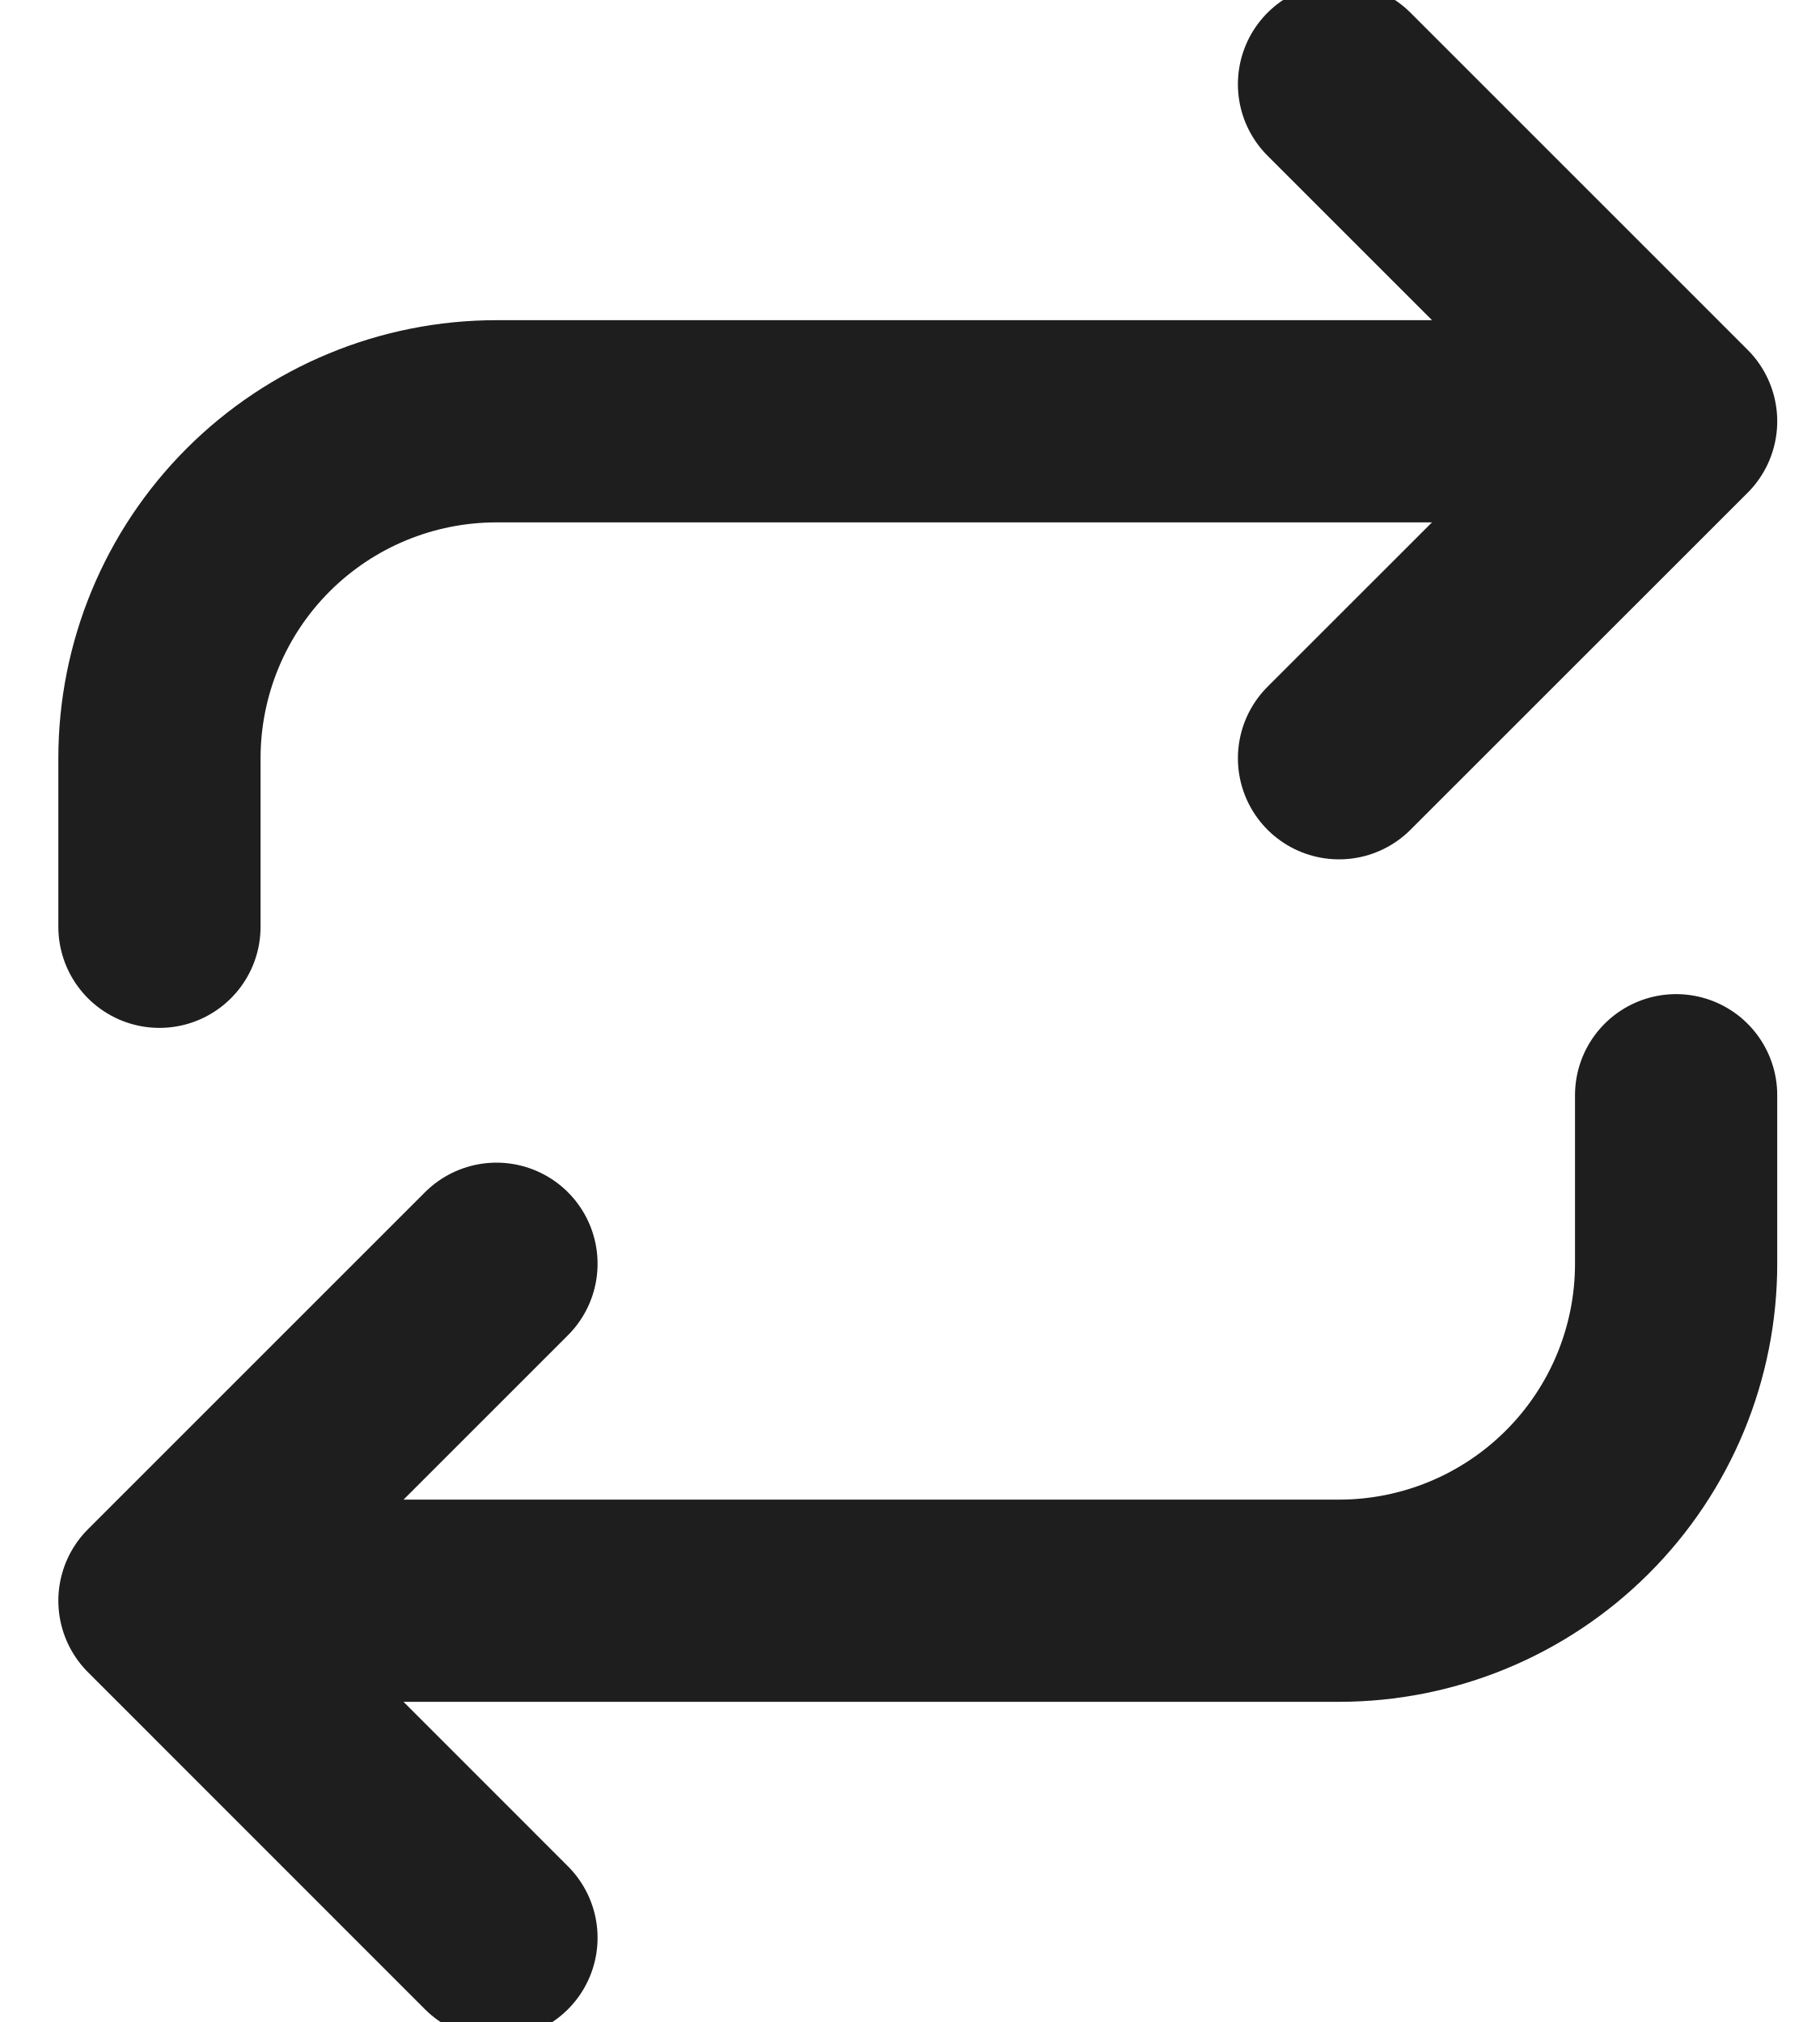
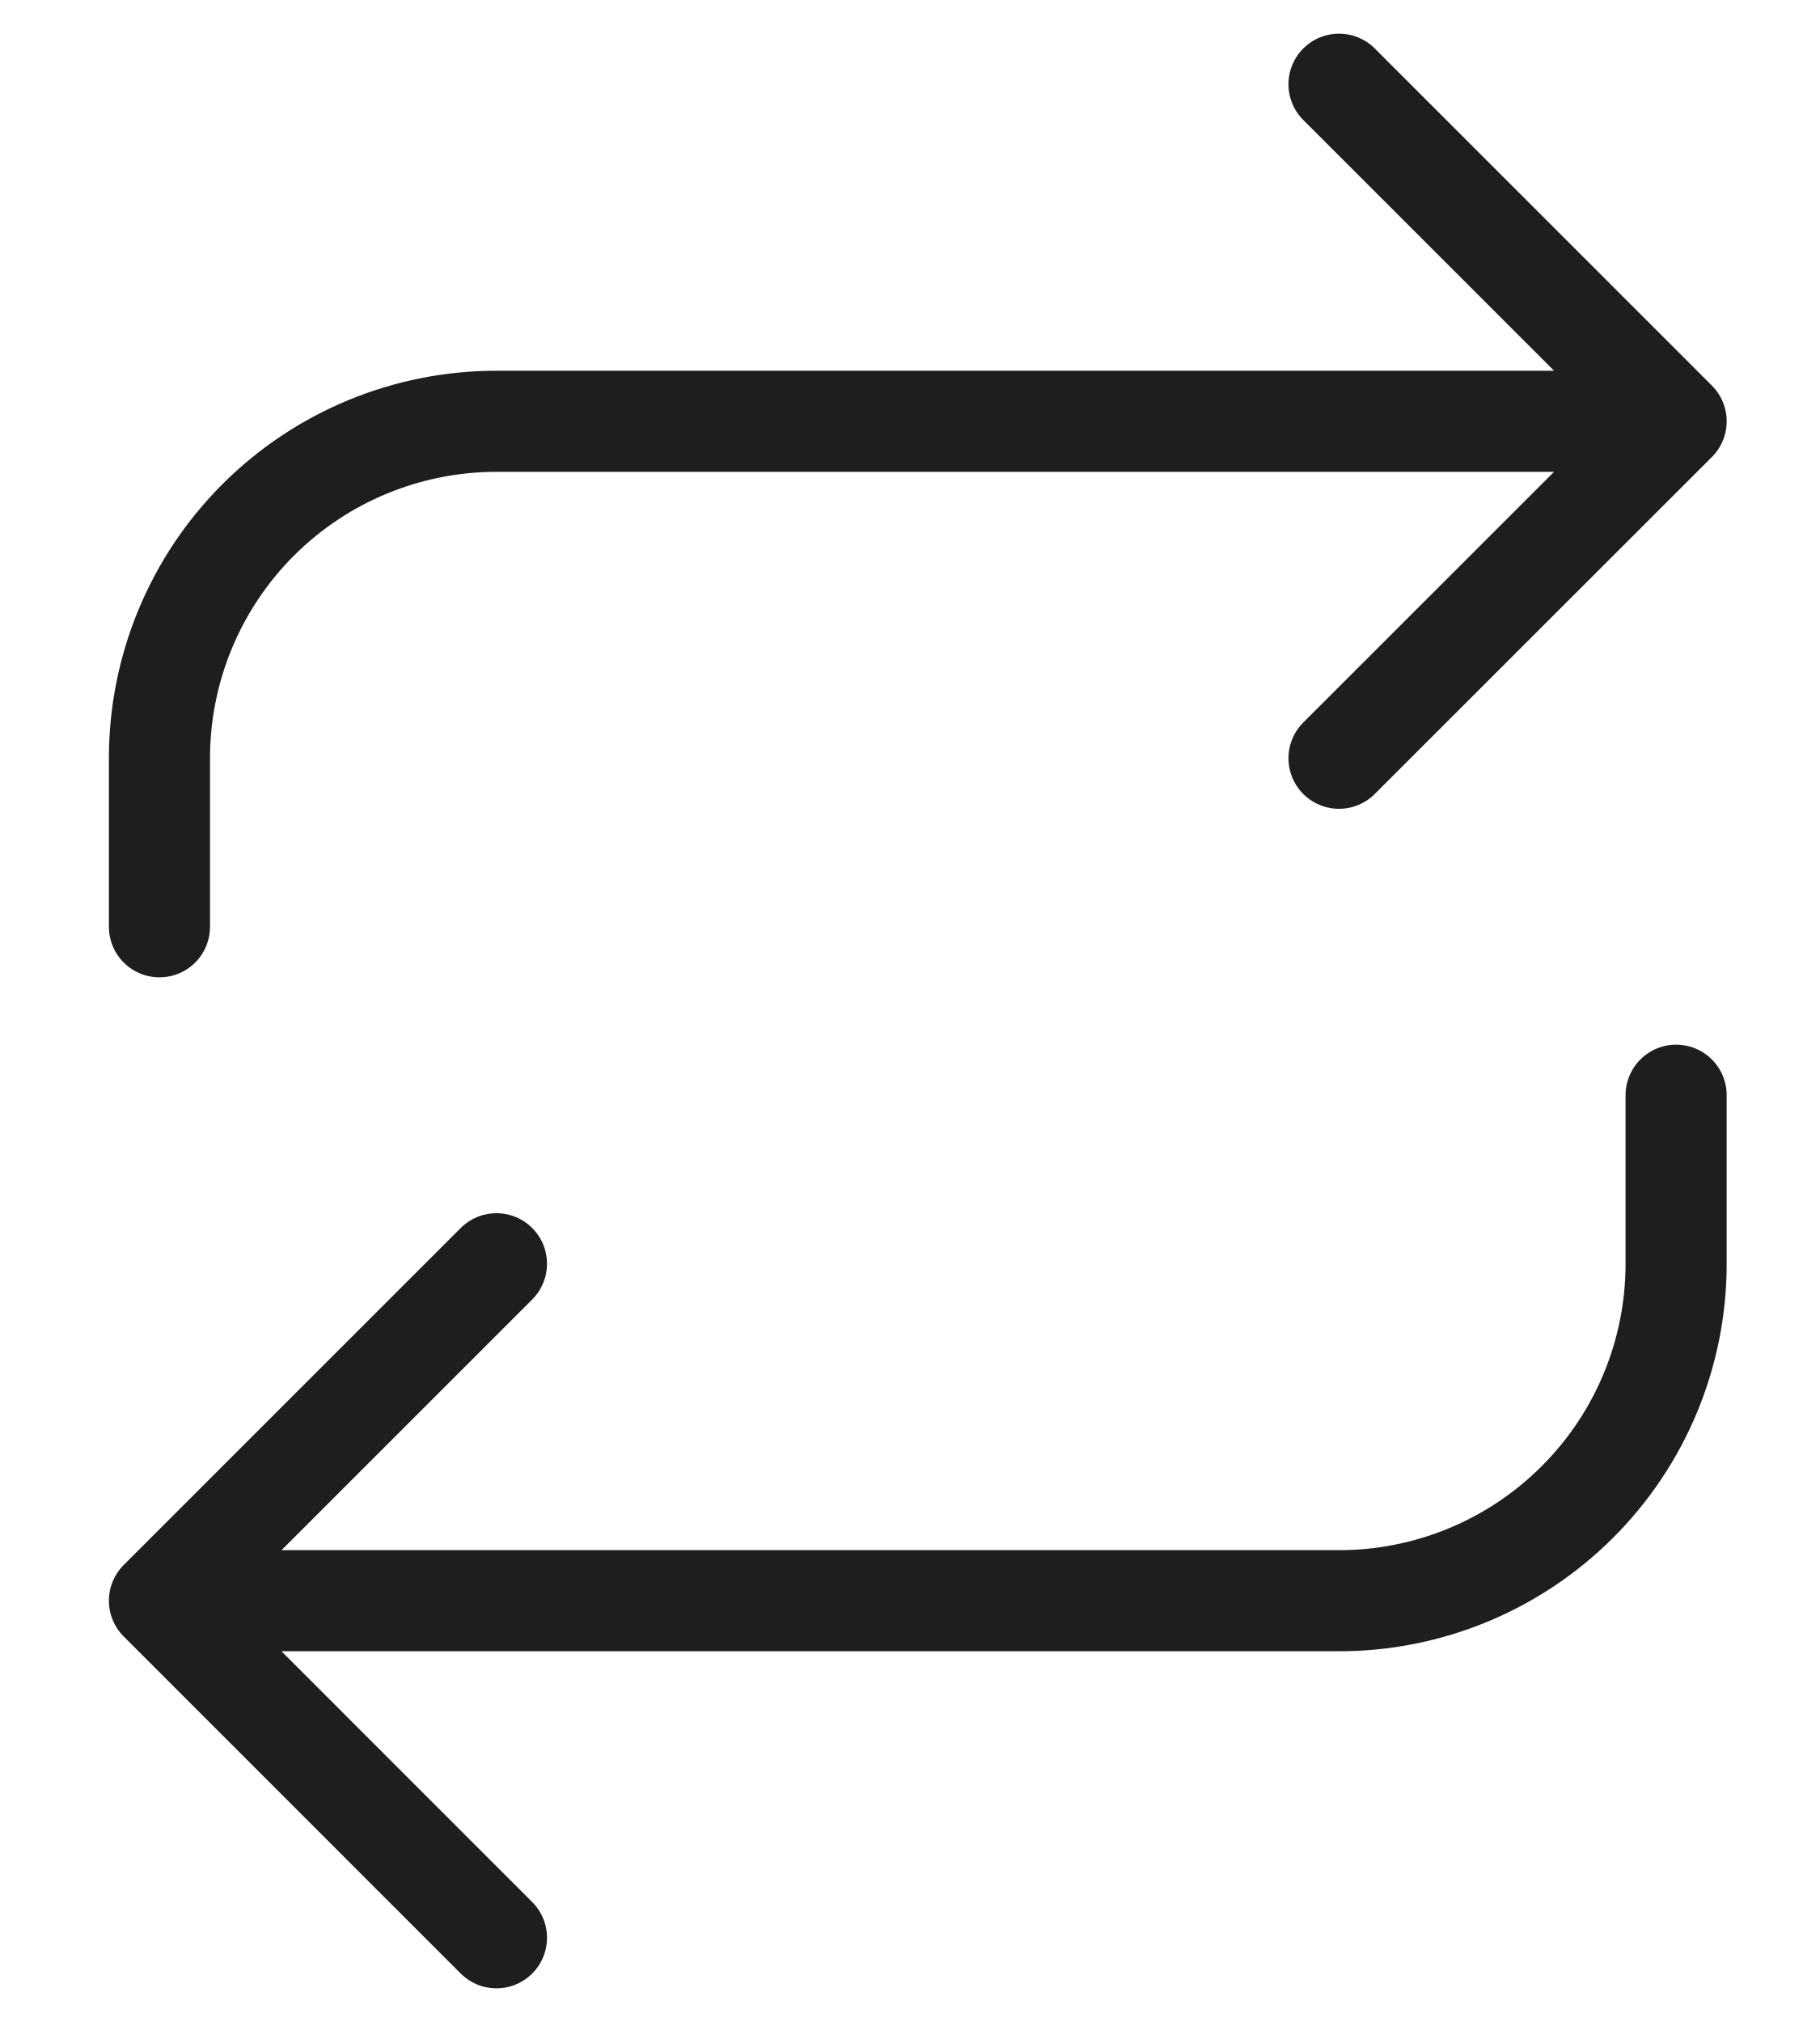
<svg xmlns="http://www.w3.org/2000/svg" width="18" height="20" viewBox="0 0 18 20" fill="none">
-   <path d="M13.243 0.833L16.577 4.167M16.577 4.167L13.243 7.5M16.577 4.167H4.91C4.026 4.167 3.178 4.518 2.553 5.143C1.928 5.768 1.577 6.616 1.577 7.5V9.167M4.91 19.167L1.577 15.833M1.577 15.833L4.91 12.5M1.577 15.833H13.243C14.127 15.833 14.975 15.482 15.6 14.857C16.226 14.232 16.577 13.384 16.577 12.5V10.833" stroke="#1E1E1E" stroke-width="2" stroke-linecap="round" stroke-linejoin="round" />
+   <path d="M13.243 0.833L16.577 4.167M16.577 4.167L13.243 7.5M16.577 4.167H4.91C4.026 4.167 3.178 4.518 2.553 5.143C1.928 5.768 1.577 6.616 1.577 7.5V9.167M4.91 19.167L1.577 15.833M1.577 15.833L4.91 12.5M1.577 15.833H13.243C14.127 15.833 14.975 15.482 15.6 14.857C16.226 14.232 16.577 13.384 16.577 12.5V10.833" stroke="#1E1E1E" strokeWidth="2" stroke-linecap="round" stroke-linejoin="round" />
</svg>
